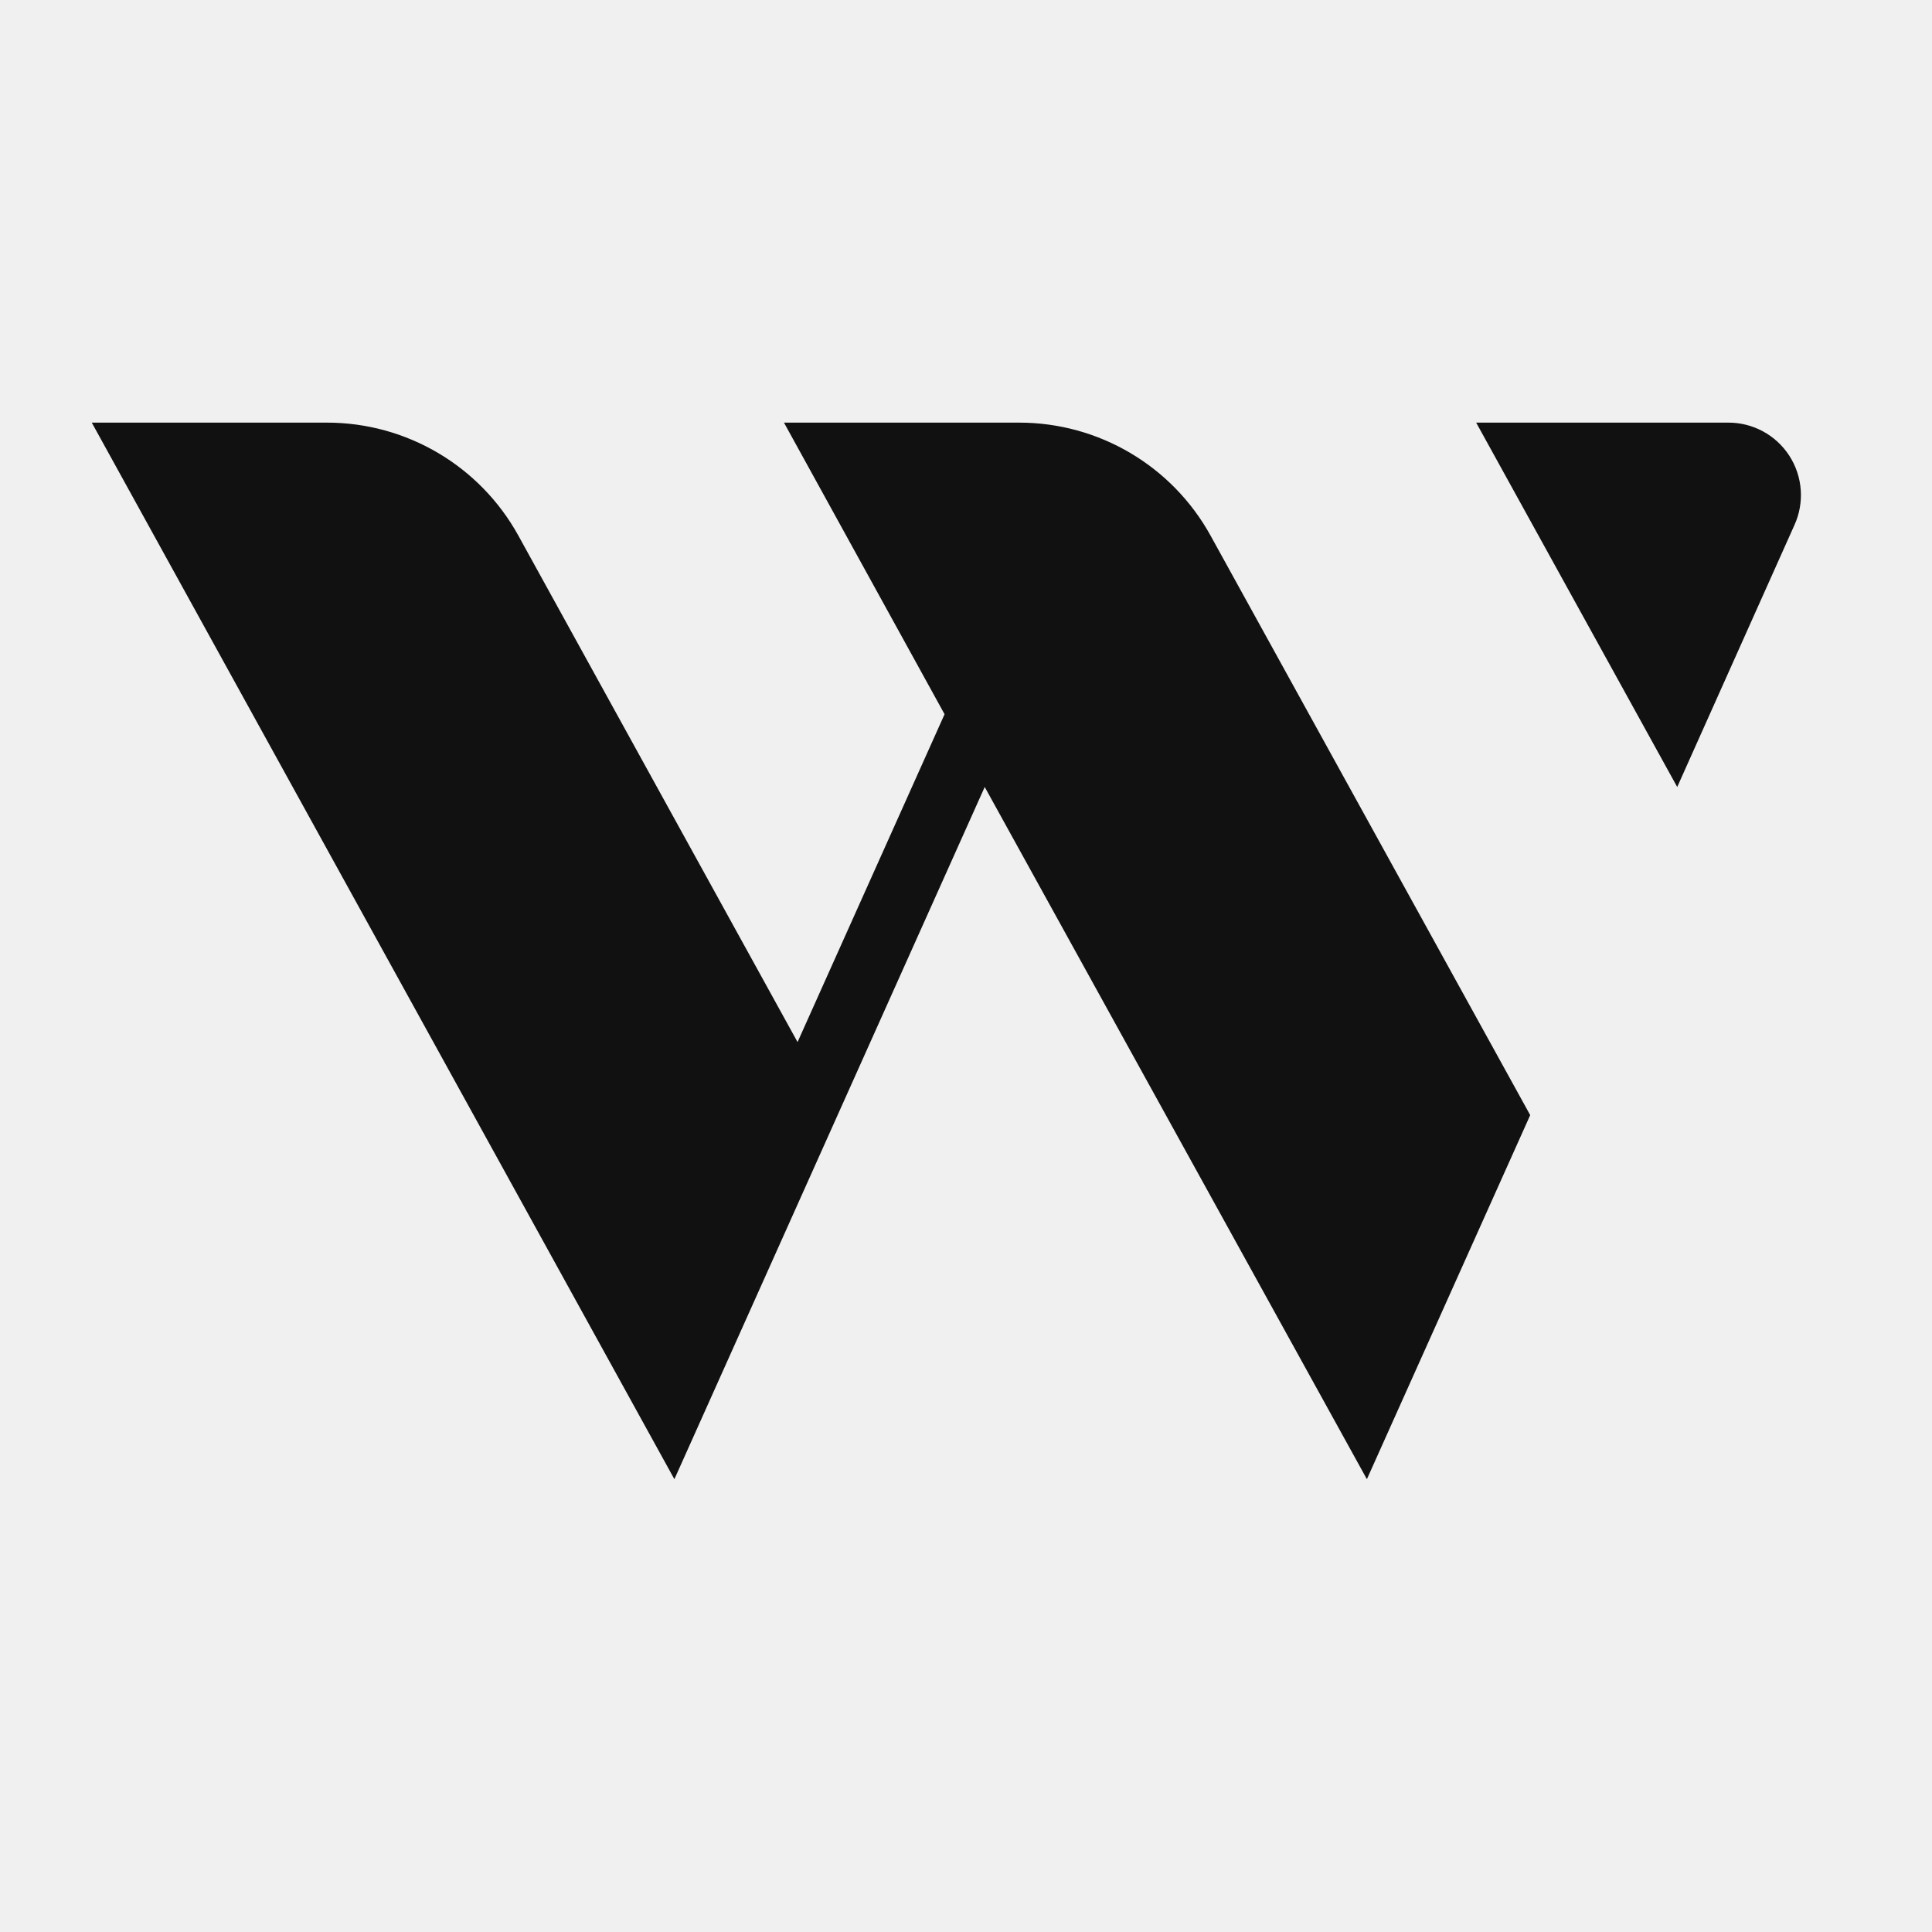
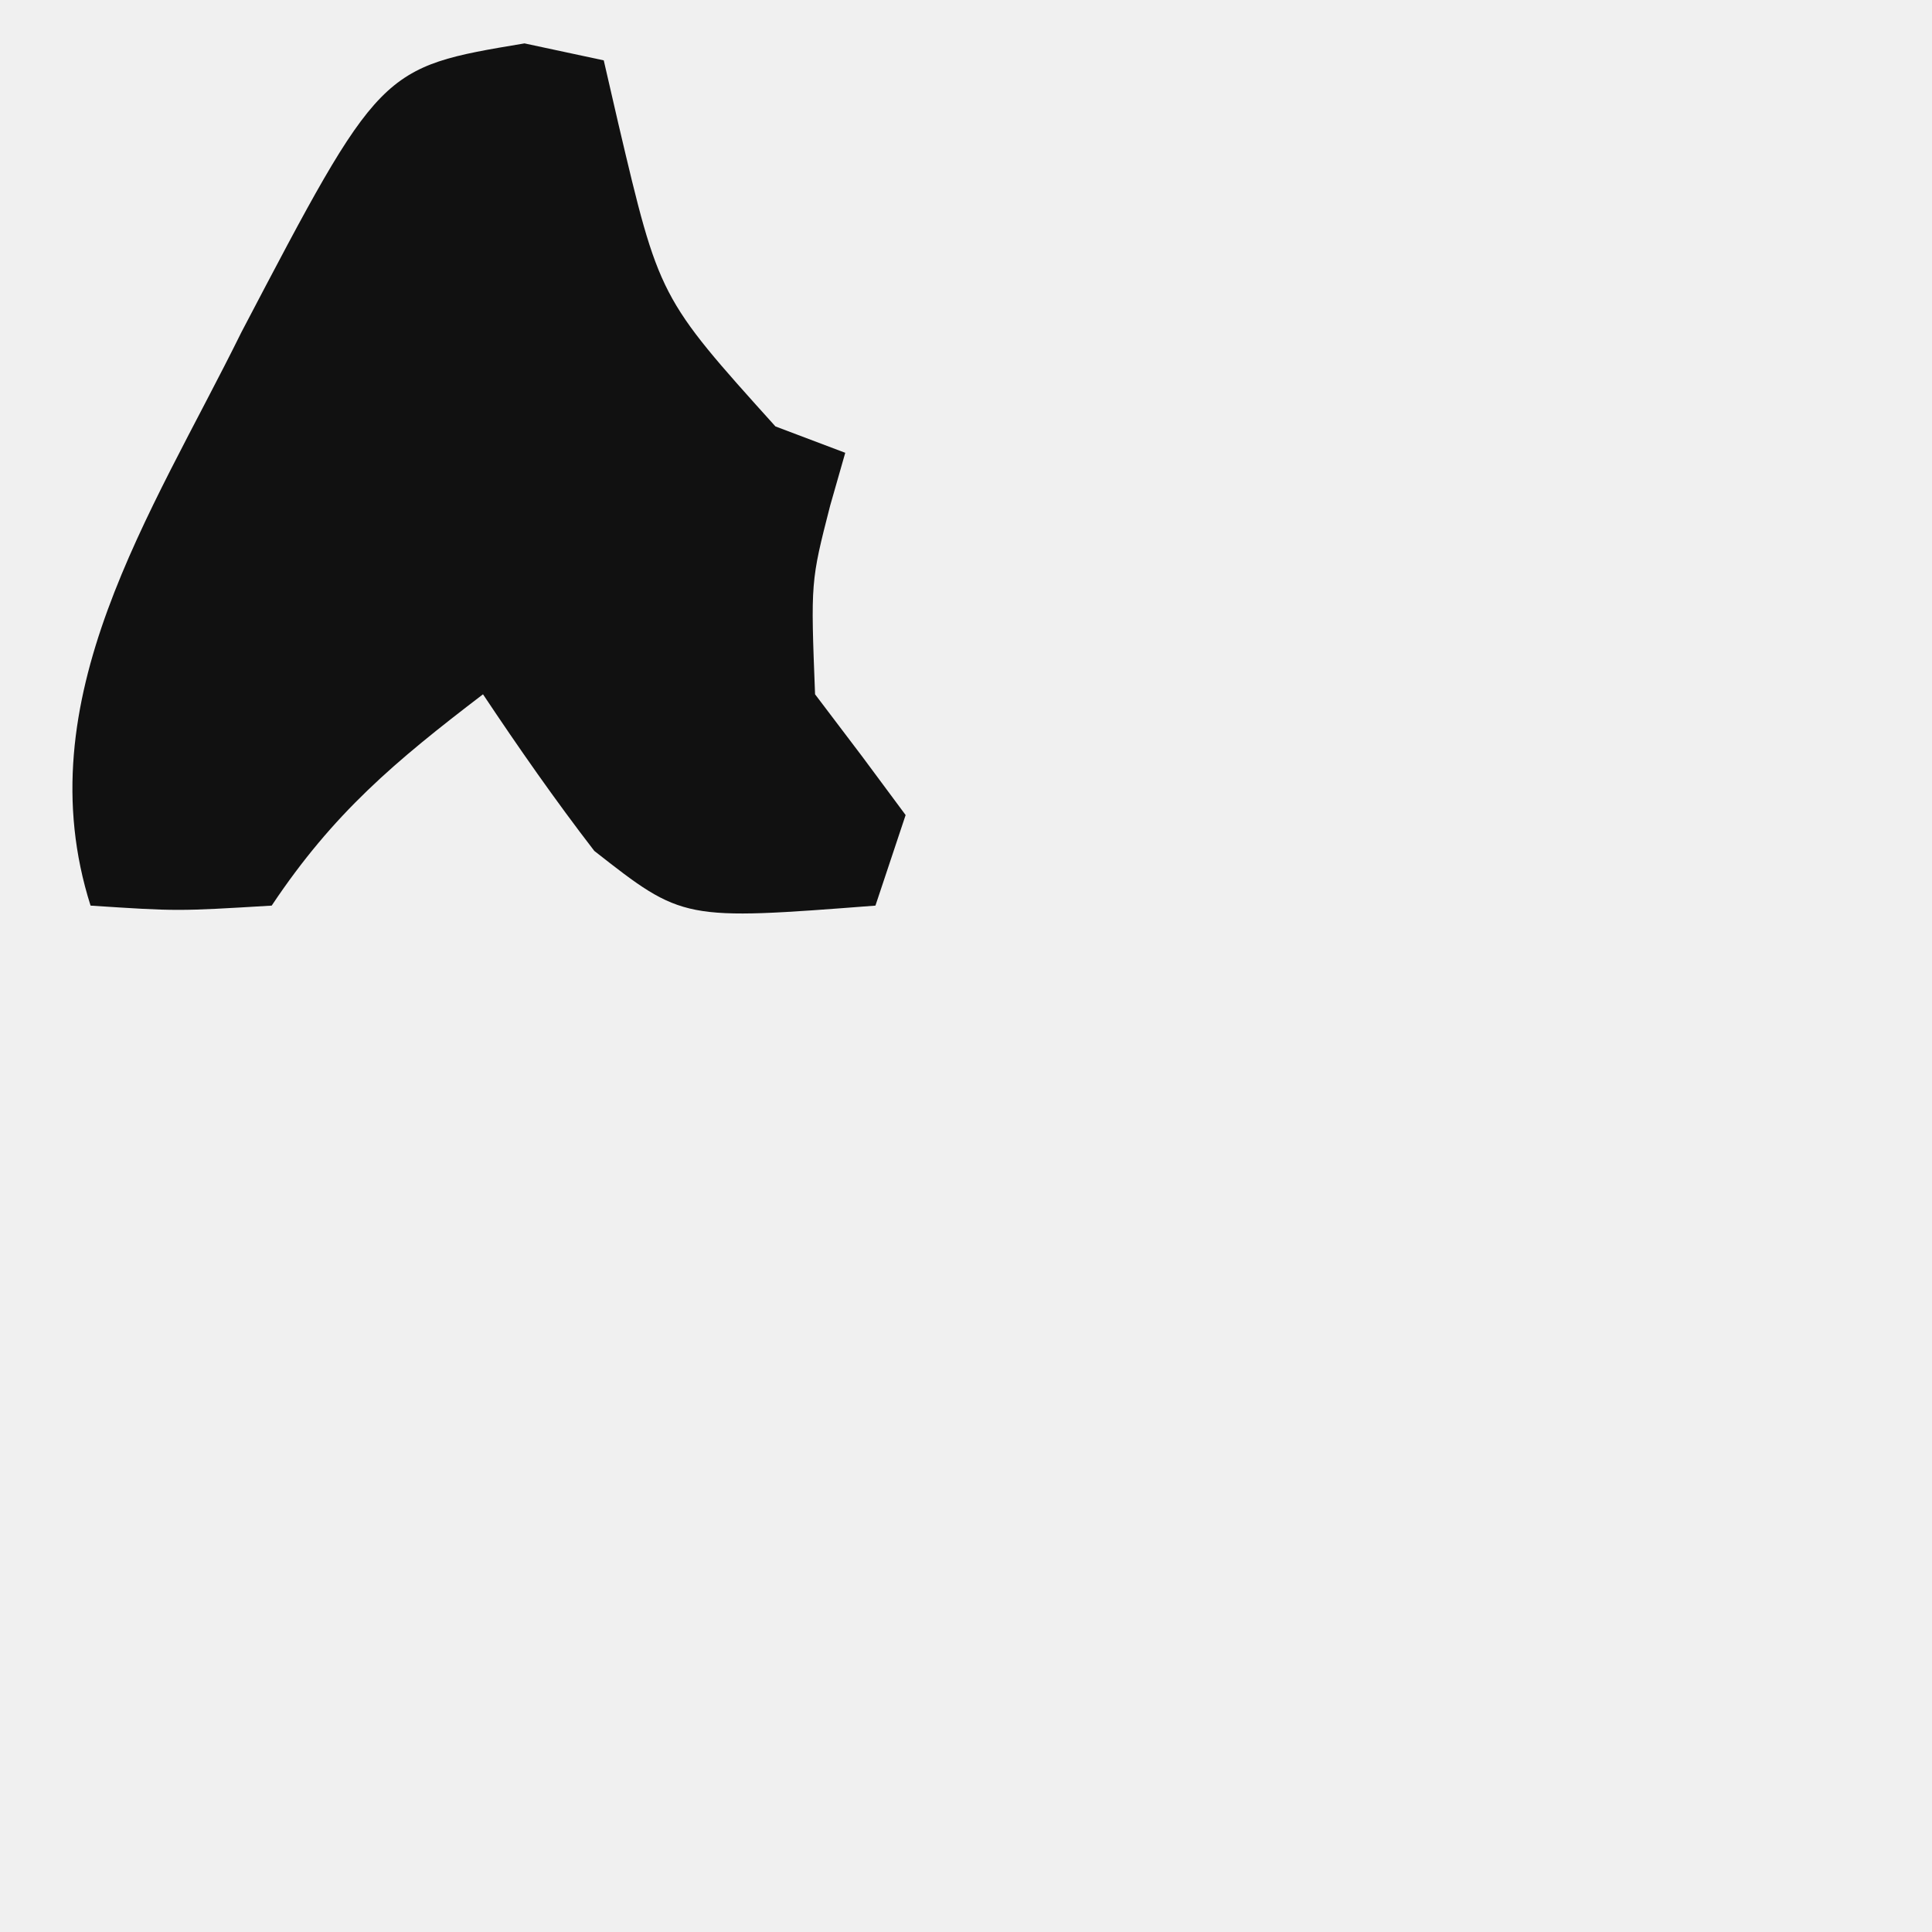
<svg xmlns="http://www.w3.org/2000/svg" width="64" height="64" viewBox="0 0 64 64">
  <style>
    #favicon {
      fill: #111;
      @media (prefers-color-scheme: dark) {
        fill: #fff;
      }
    }
  </style>
-   <path id="favicon" d="M3.03 14h7.8a7.24 7.24 0 0 1 6.34 3.74l9.25 16.78 4.87-10.86L25.97 14h7.79a7.24 7.24 0 0 1 6.34 3.74l10.59 19.2L45.28 49 32.62 26.07 22.34 49 3.04 14Zm56.41 3.4a2.4 2.4 0 0 0-2.2-3.4H48.9l6.66 12.07 3.88-8.67Z" />
+   <path id="favicon" d="M0 0 C0.866 0.186 1.732 0.371 2.625 0.562 C2.784 1.25 2.942 1.937 3.105 2.645 C4.463 8.417 4.463 8.417 8.312 12.688 C9.076 12.976 9.839 13.265 10.625 13.562 C10.46 14.14 10.295 14.717 10.125 15.312 C9.48 17.829 9.48 17.829 9.625 21.562 C10.141 22.243 10.656 22.924 11.188 23.625 C11.662 24.264 12.136 24.904 12.625 25.562 C12.295 26.552 11.965 27.543 11.625 28.562 C5.251 29.053 5.251 29.053 2.312 26.75 C1.017 25.07 -0.198 23.328 -1.375 21.562 C-4.283 23.782 -6.328 25.492 -8.375 28.562 C-11.5 28.75 -11.5 28.75 -14.375 28.562 C-16.547 21.725 -12.356 15.605 -9.375 9.562 C-4.781 0.797 -4.781 0.797 0 0 Z " fill="#FFFFFF" transform="translate(17.375,1.4375)" />
</svg>
